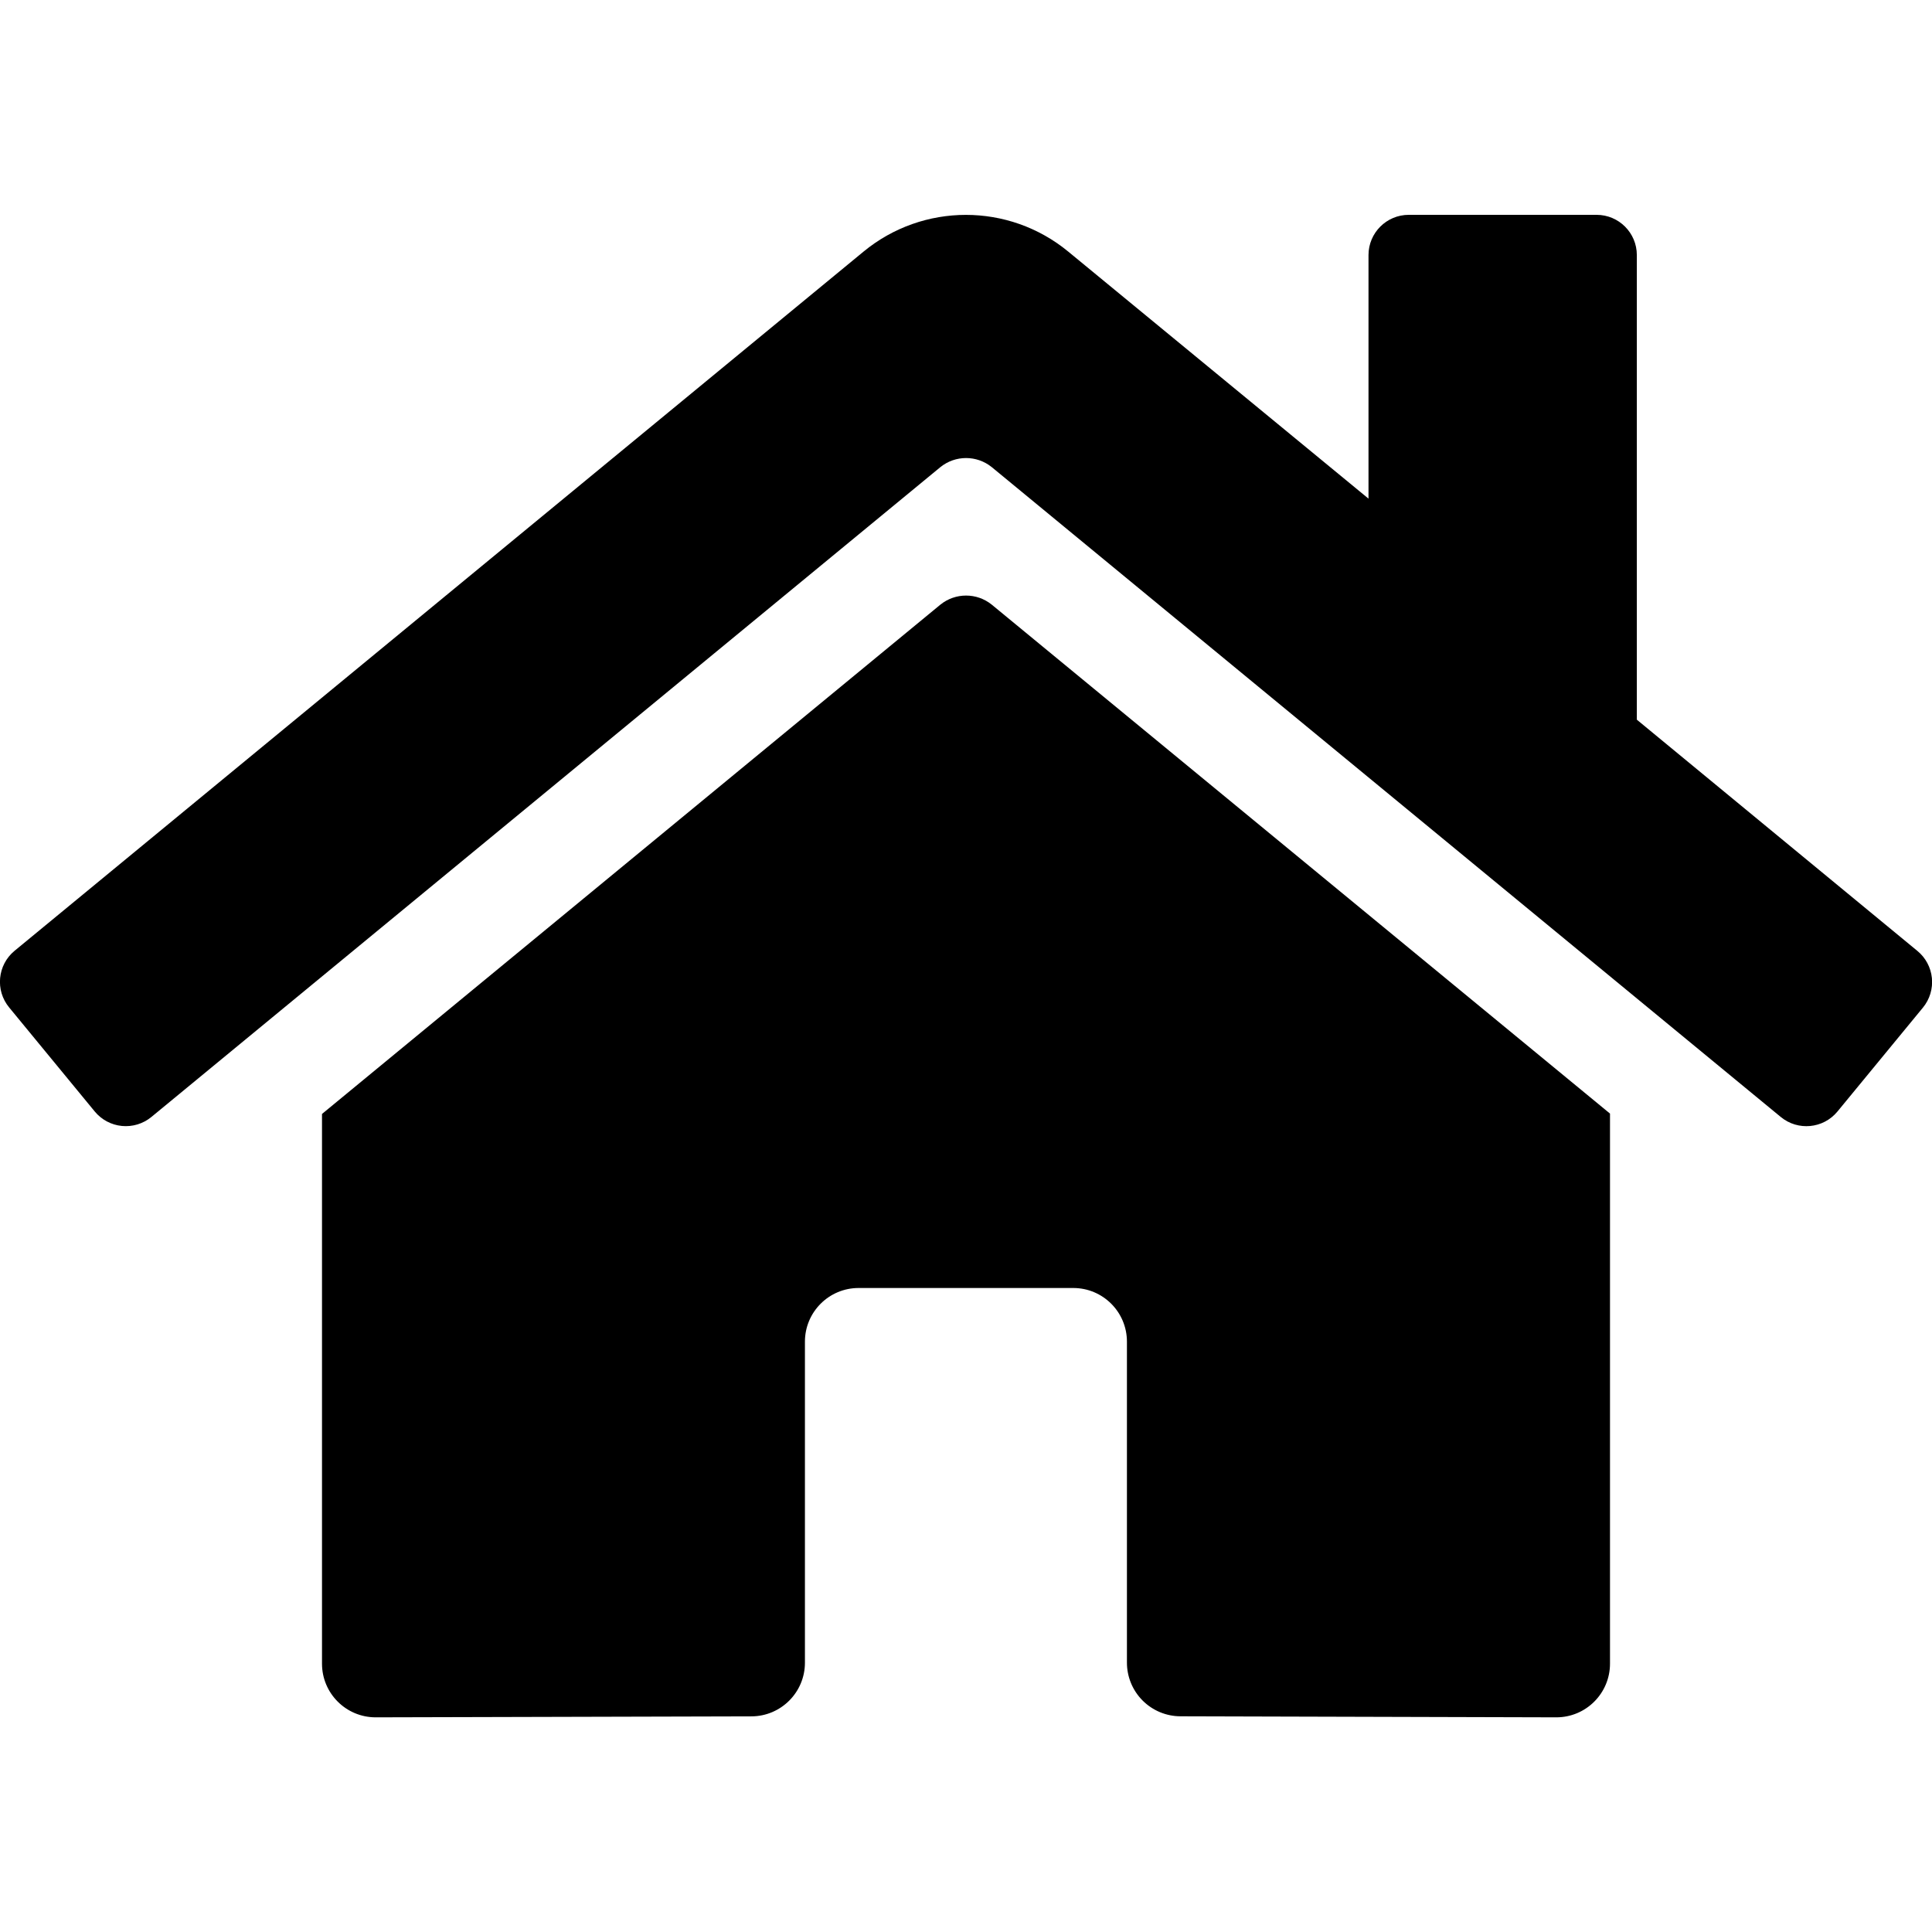
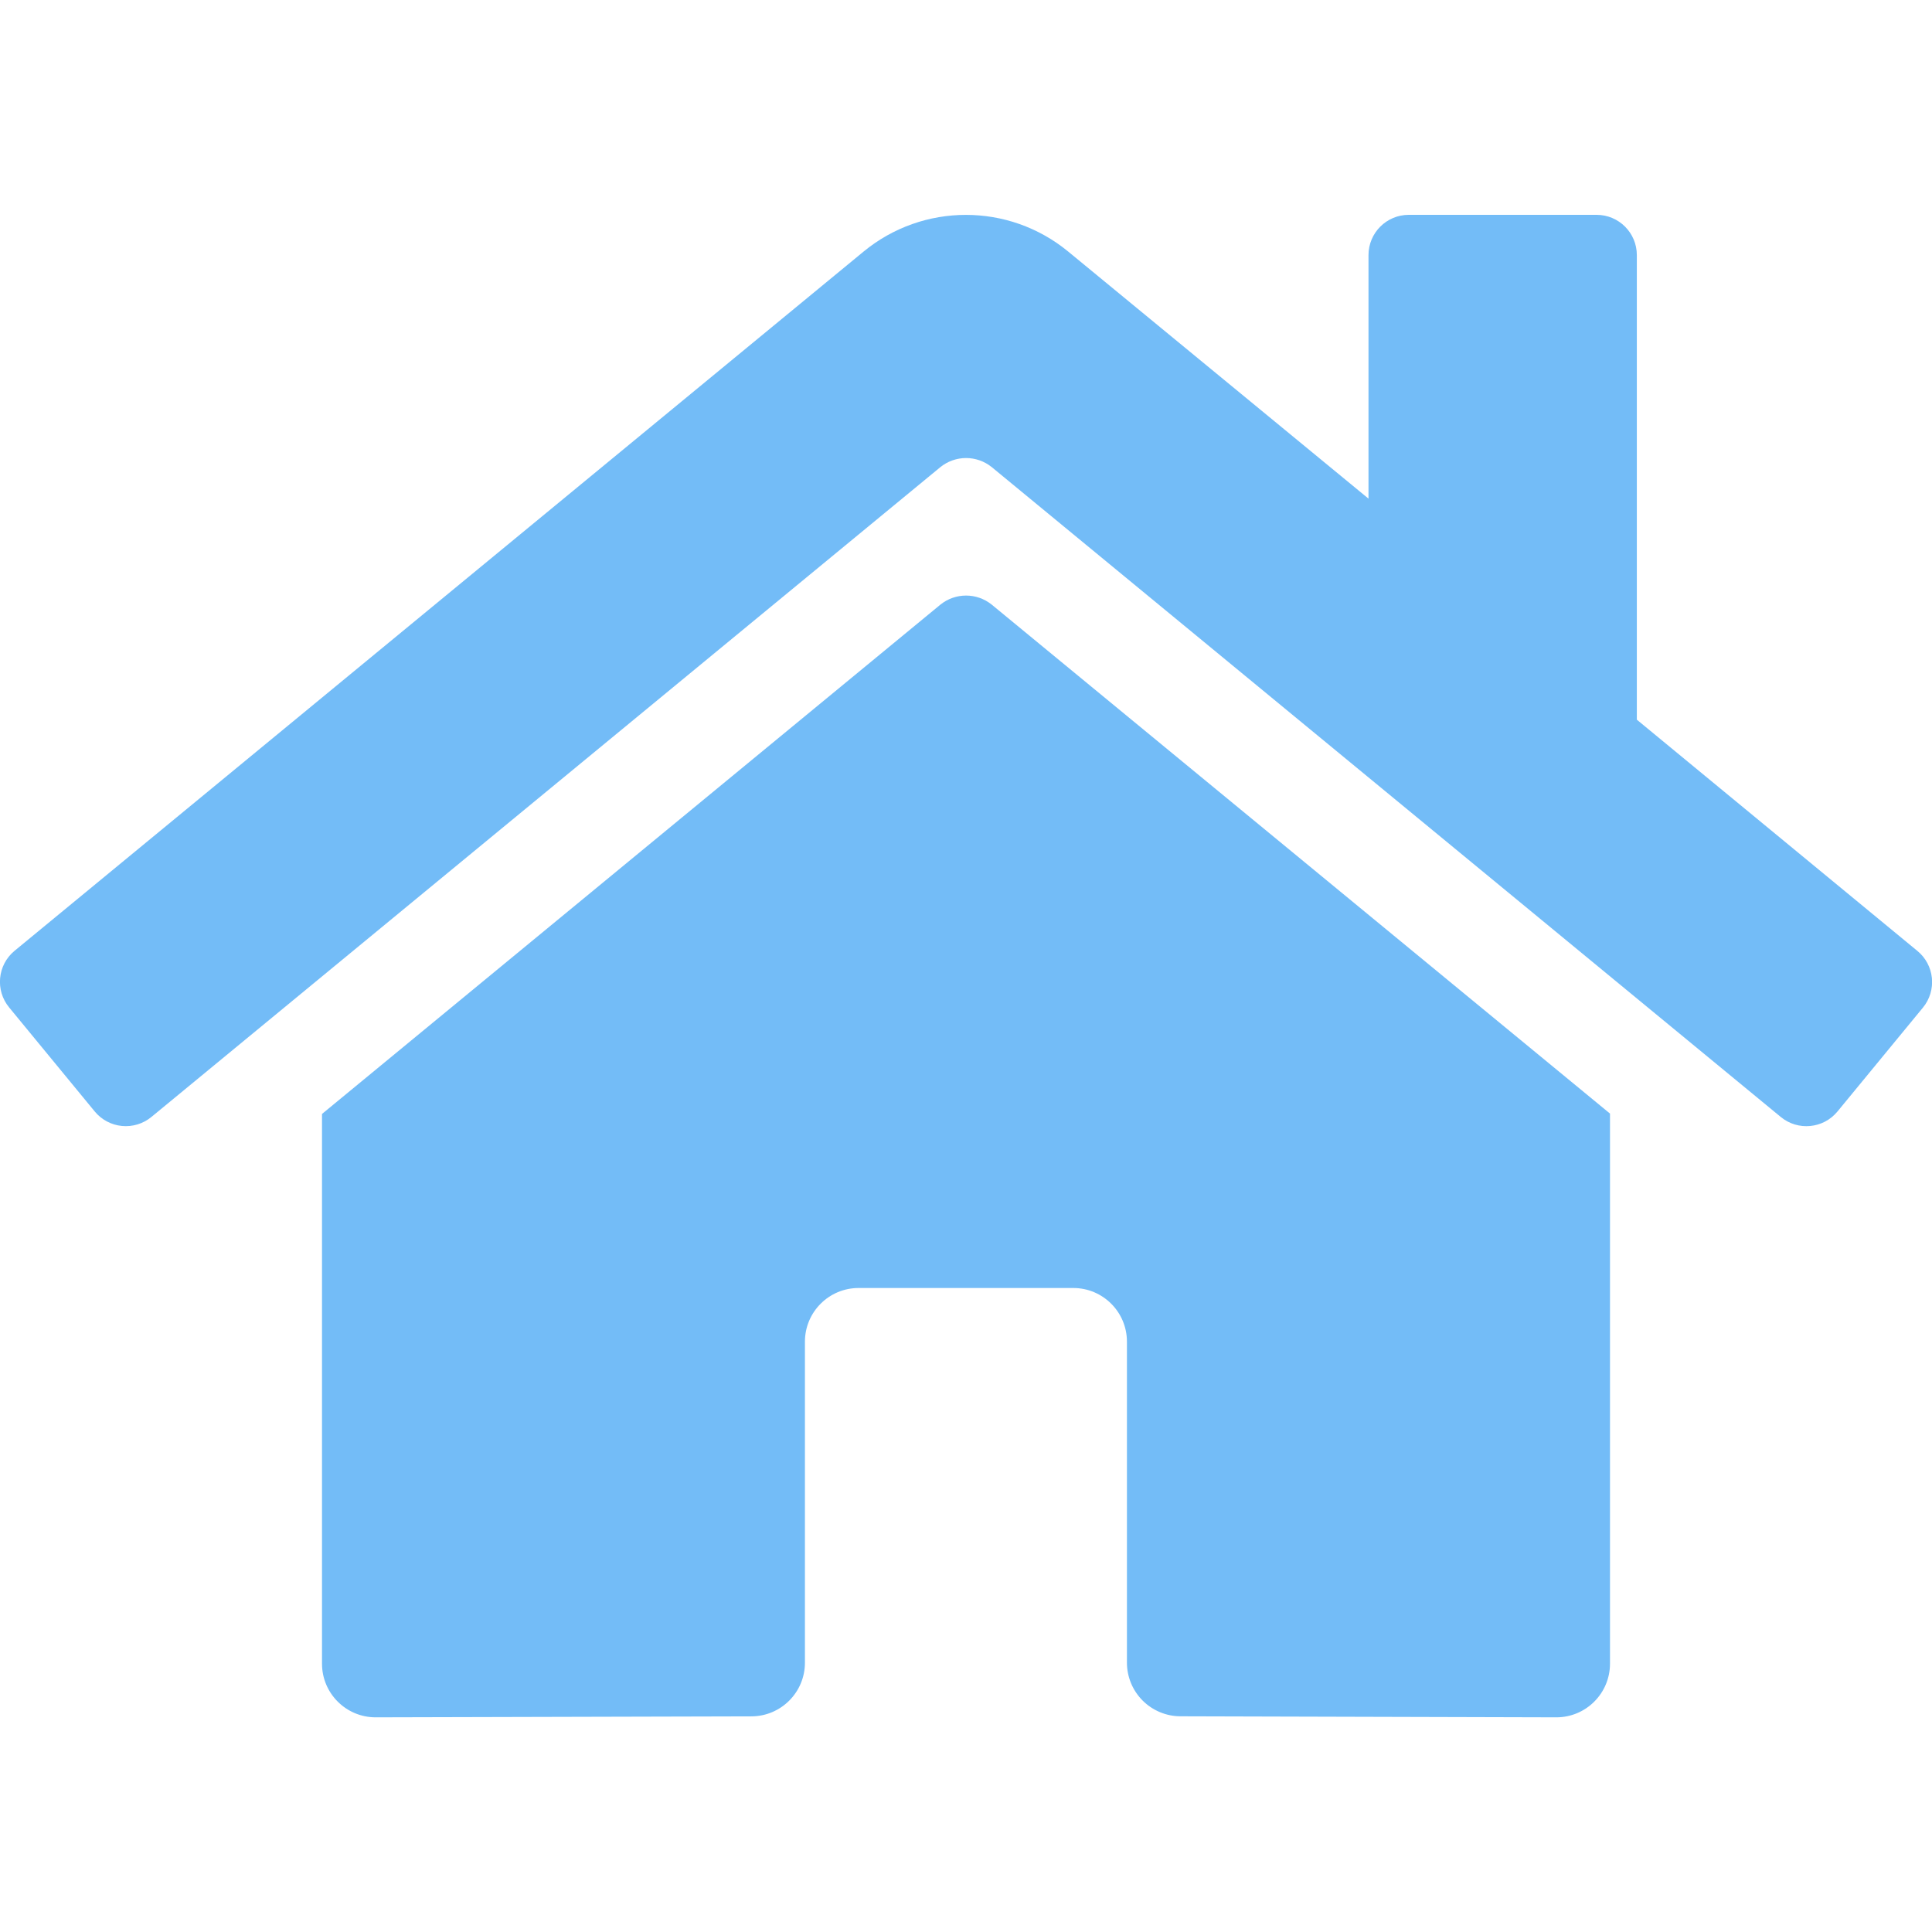
- <svg xmlns="http://www.w3.org/2000/svg" version="1.1" style="vertical-align: -0.188em;" fill="currentColor" height="1.5em" width="1.5em" viewBox="0 0 576 512" aria-hidden="true" role="img" wiid="C75">
+ <svg xmlns="http://www.w3.org/2000/svg" version="1.1" style="vertical-align: -0.188em;" fill="#73bcf7" height="1.5em" width="1.5em" viewBox="0 0 576 512" aria-hidden="true" role="img" wiid="C75">
  <path d="M280.37 148.26L96 300.11V464a16 16 0 0 0 16 16l112.06-.29a16 16 0 0 0 15.92-16V368a16 16 0 0 1 16-16h64a16 16 0 0 1 16 16v95.64a16 16 0 0 0 16 16.05L464 480a16 16 0 0 0 16-16V300L295.67 148.26a12.19 12.19 0 0 0-15.3 0zM571.6 251.47L488 182.56V44.05a12 12 0 0 0-12-12h-56a12 12 0 0 0-12 12v72.61L318.47 43a48 48 0 0 0-61 0L4.34 251.47a12 12 0 0 0-1.6 16.9l25.5 31A12 12 0 0 0 45.15 301l235.22-193.74a12.19 12.19 0 0 1 15.3 0L530.9 301a12 12 0 0 0 16.9-1.6l25.5-31a12 12 0 0 0-1.7-16.93z" transform="" wiid="C76" />
</svg>
